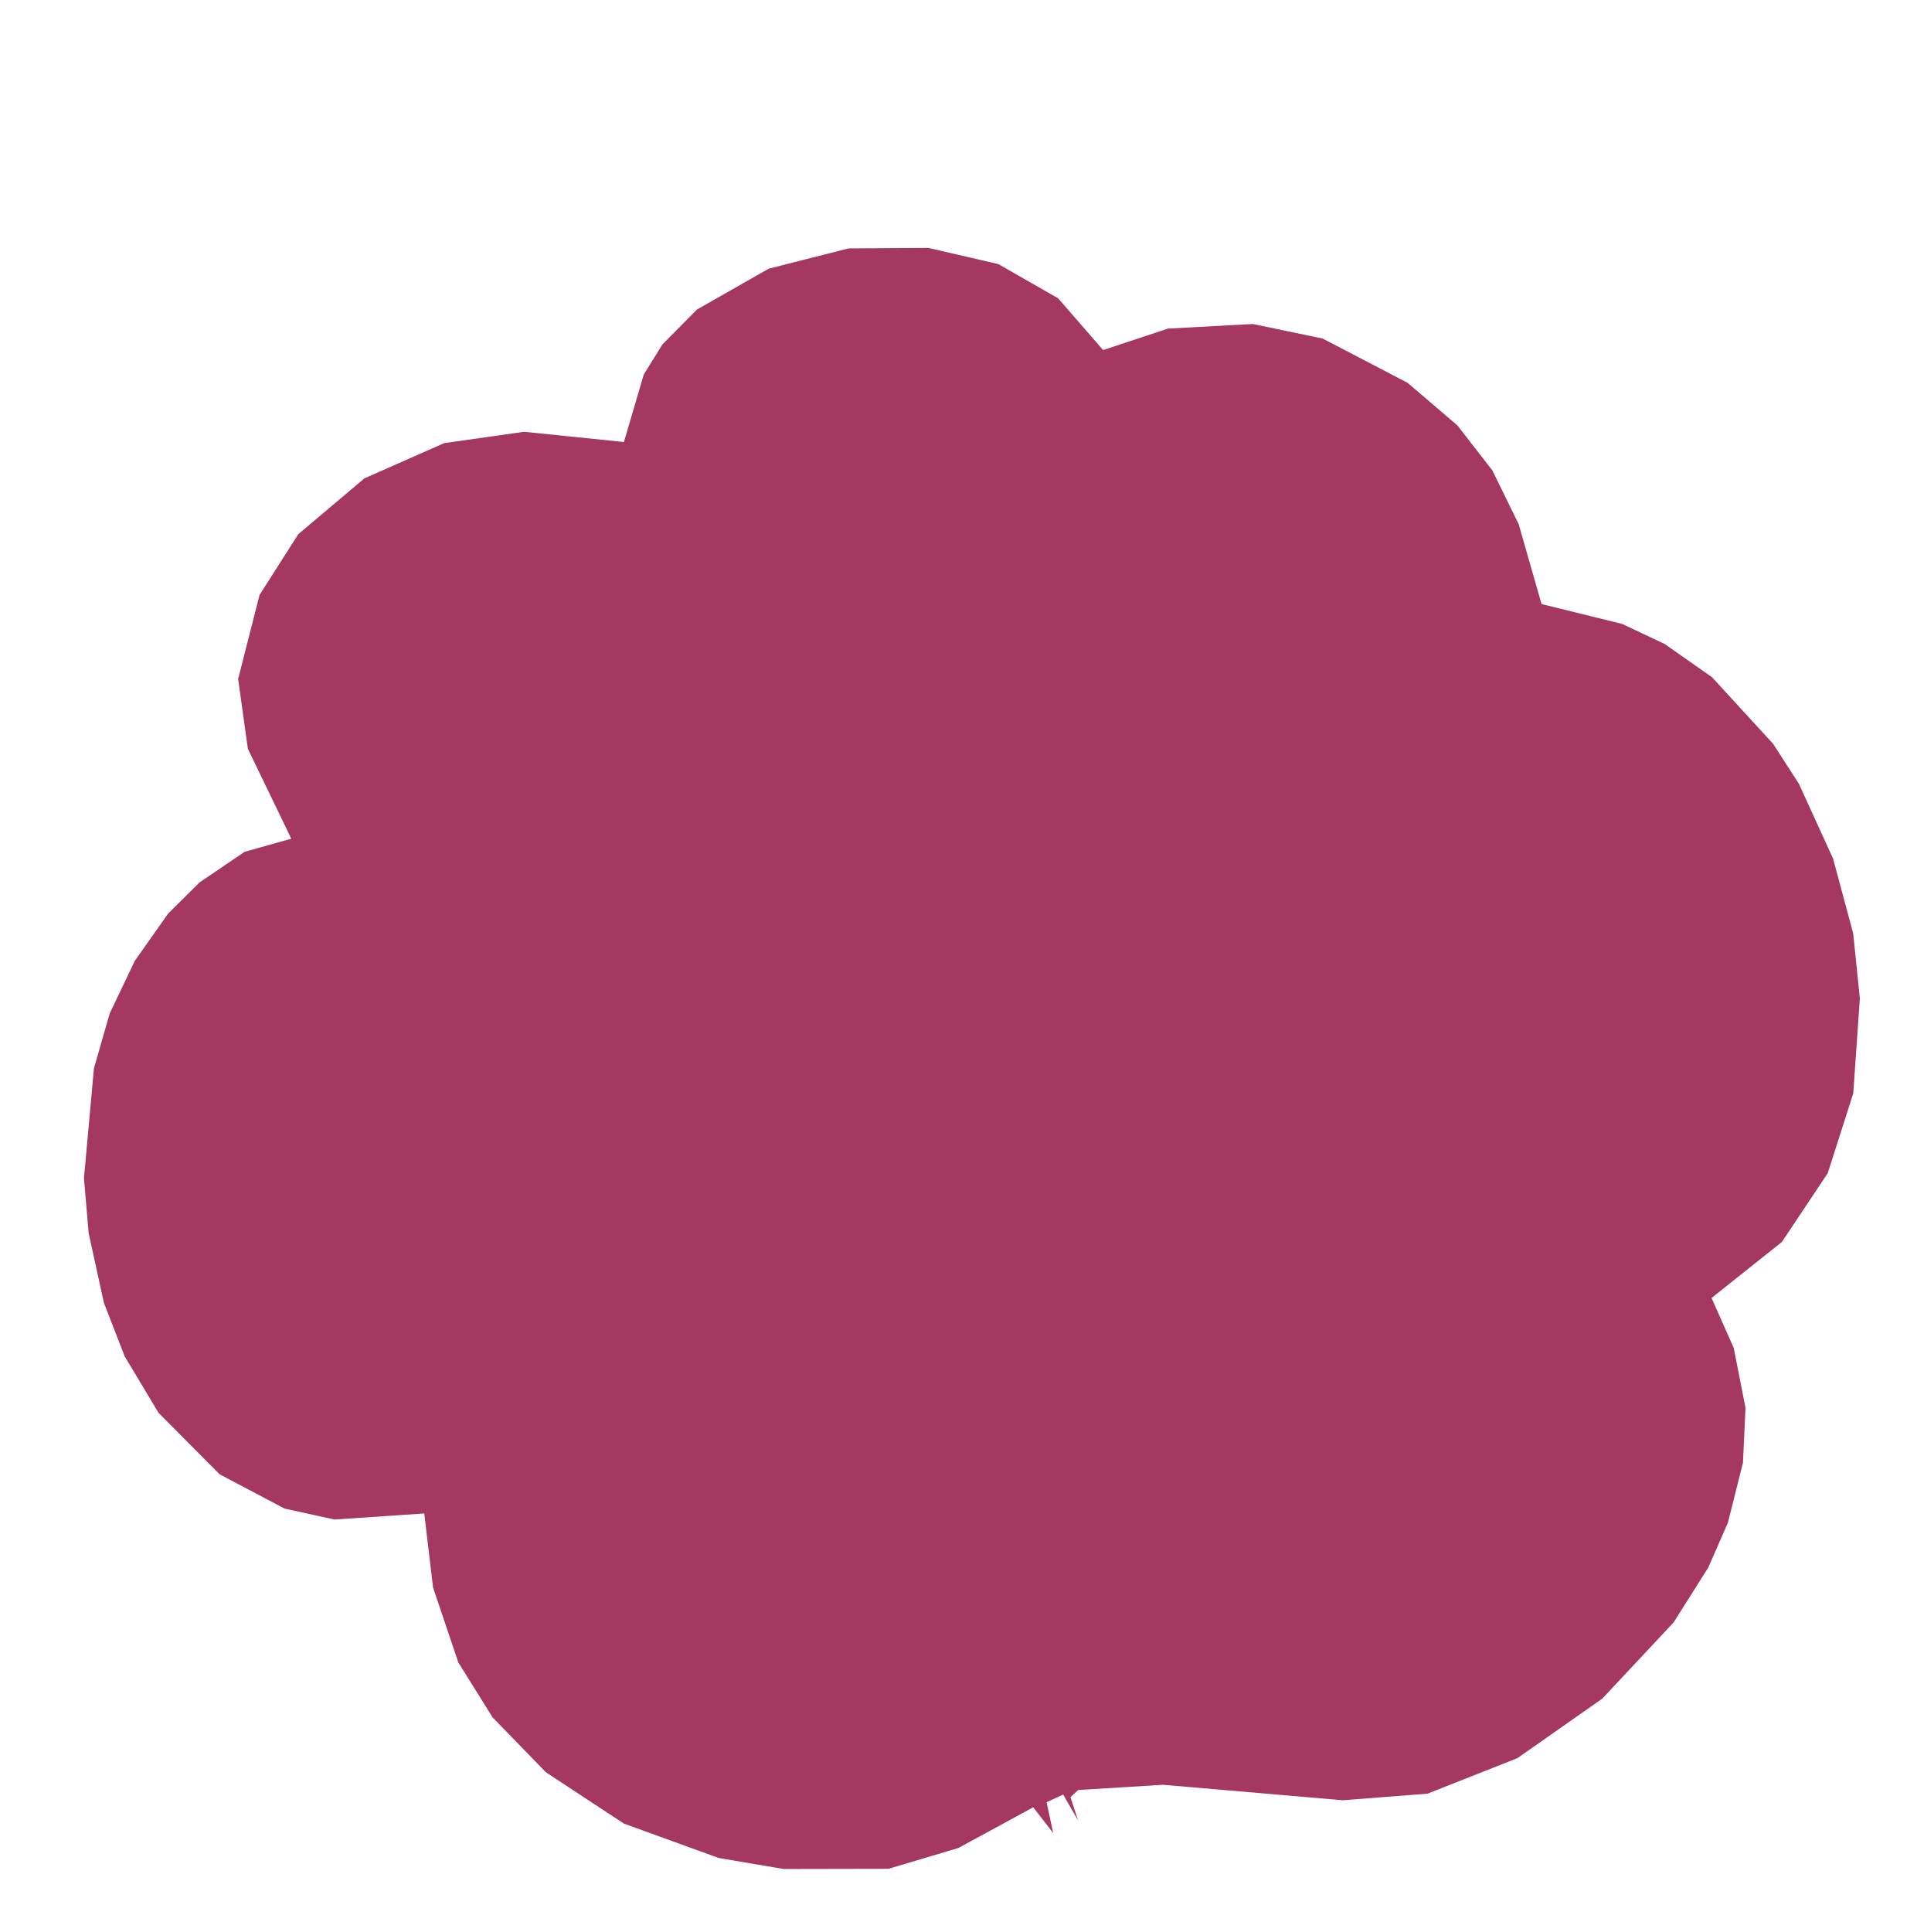
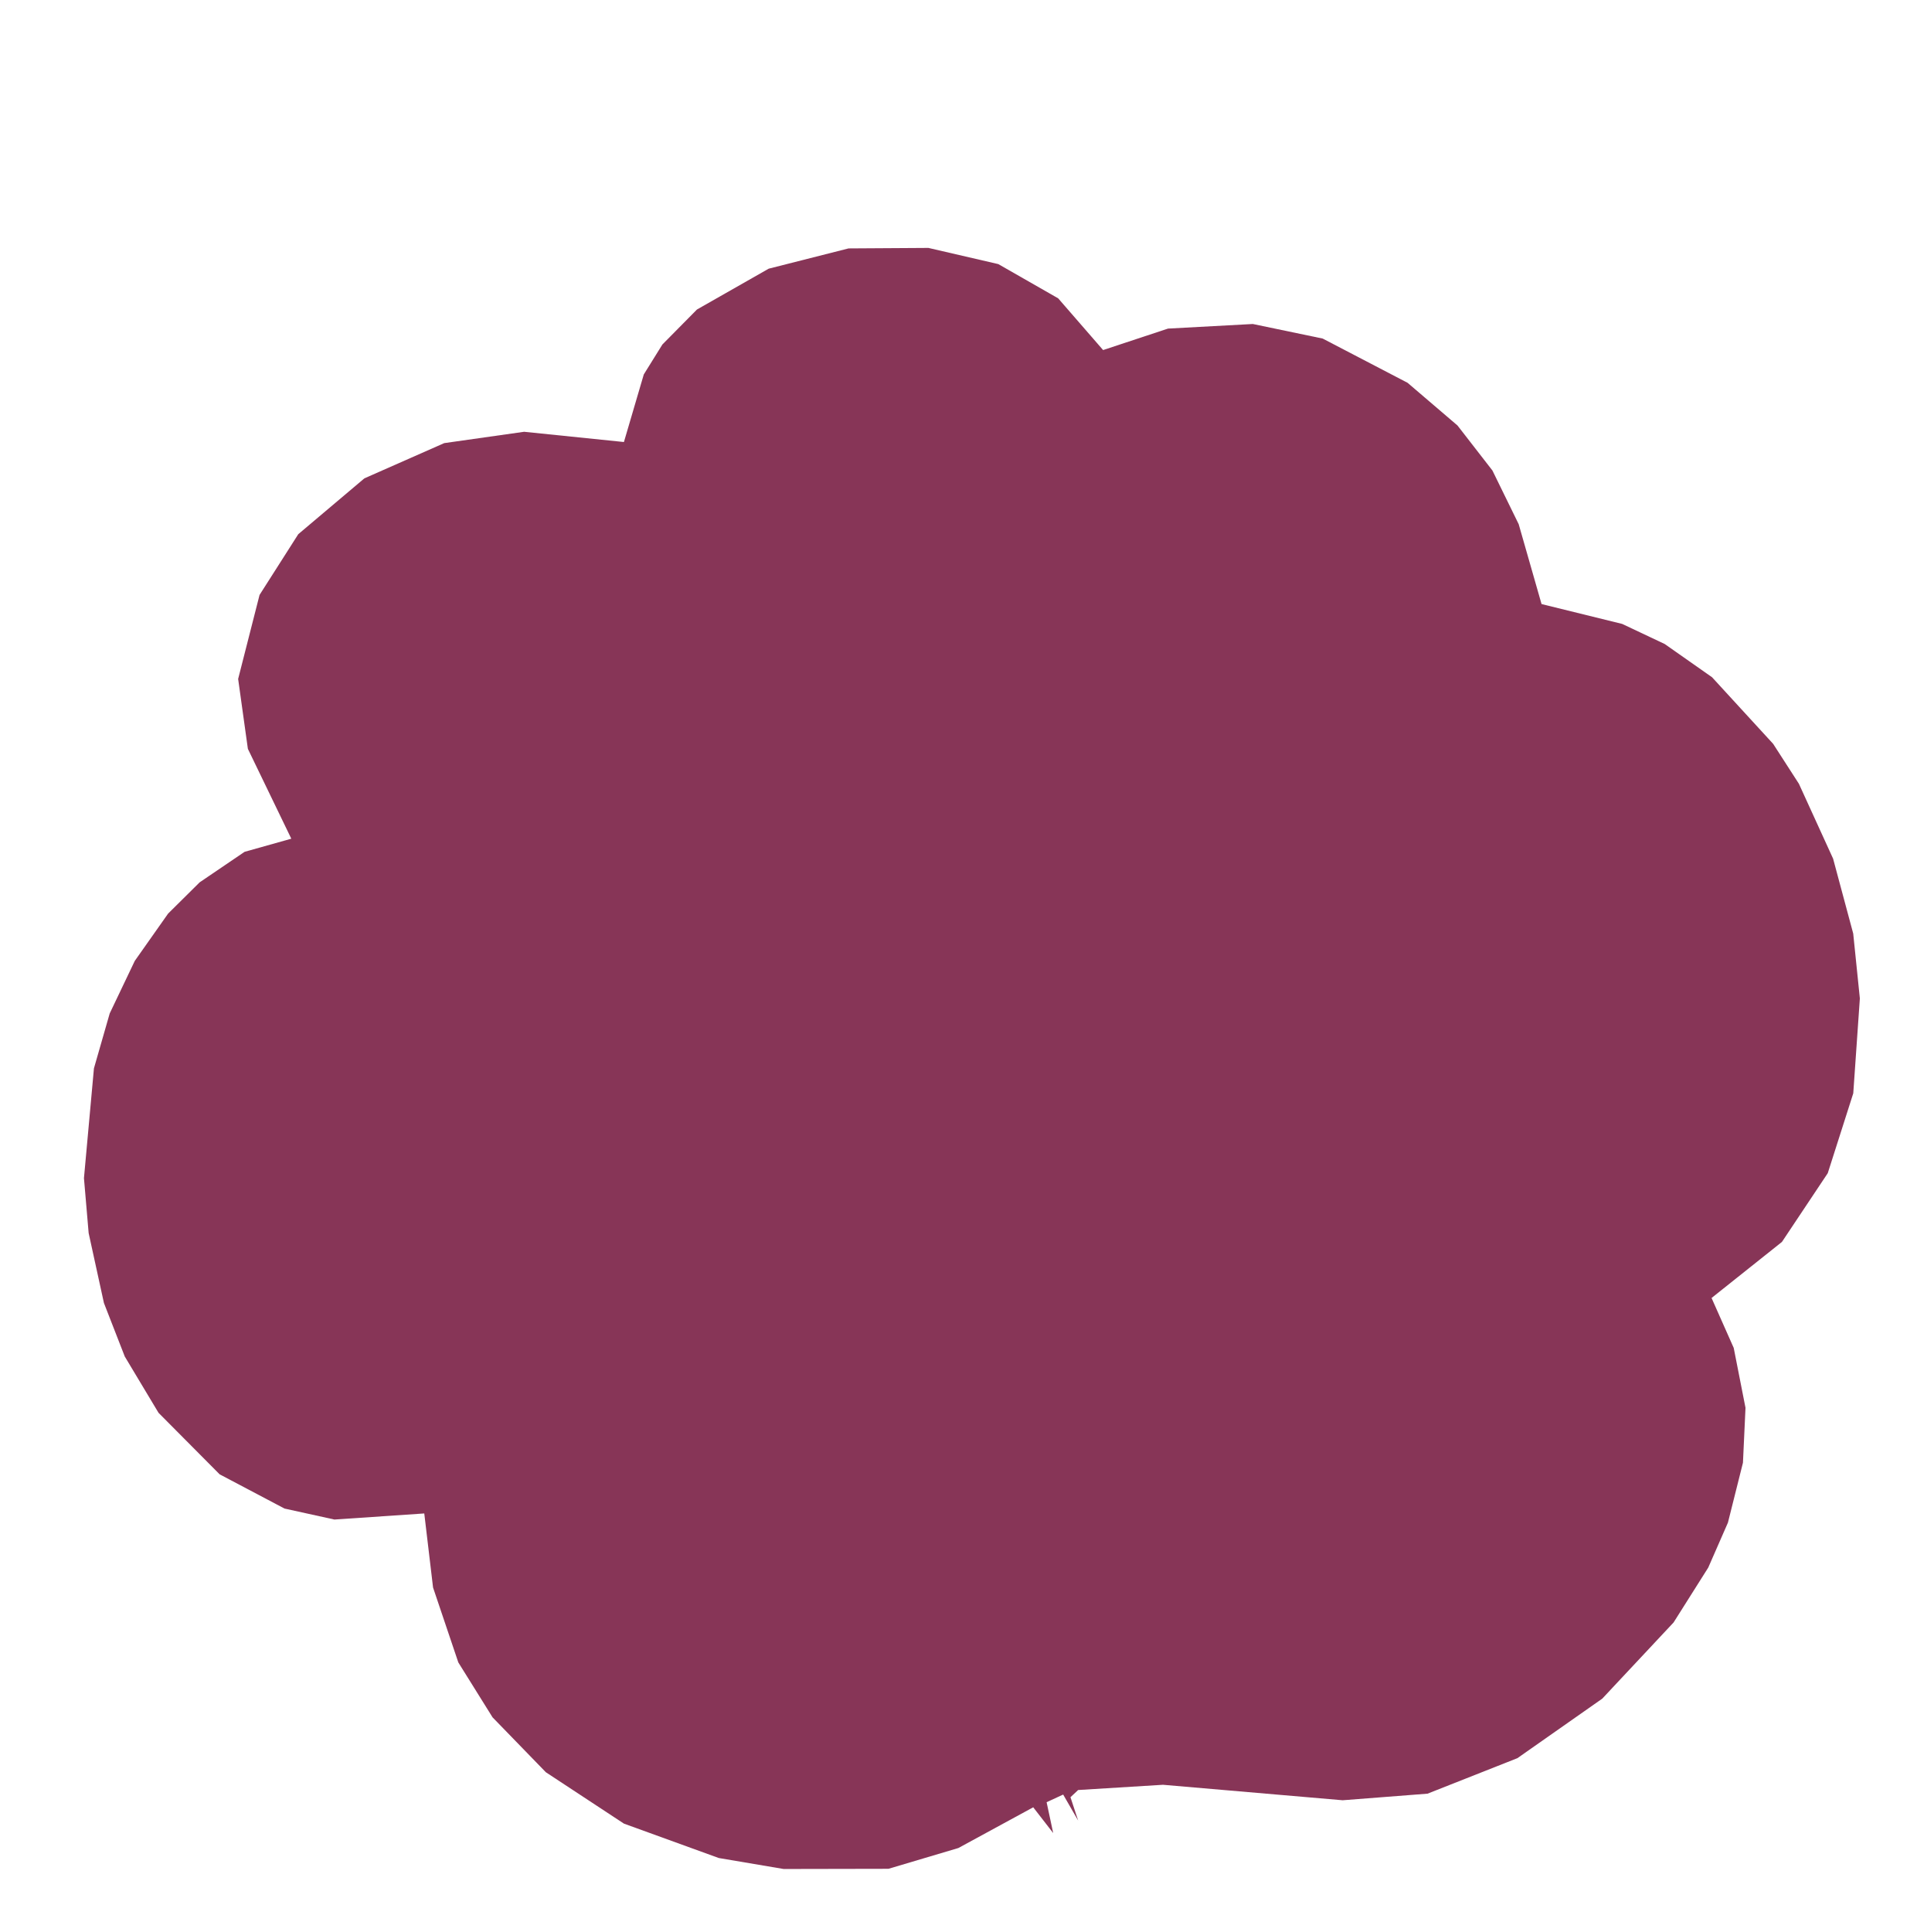
<svg xmlns="http://www.w3.org/2000/svg" viewBox="0 0 384 387" role="img" aria-label="Cookie-shaped card">
-   <path fill="#A53860" d="M 372.61 200.00 L 371.29 219.00 L 366.18 235.00 L 357.00 248.77 L 342.90 260.00 L 347.34 270.00 L 349.70 282.00 L 349.19 293.00 L 346.18 305.00 L 342.24 314.00 L 335.29 325.00 L 321.00 340.26 L 304.00 352.18 L 286.00 359.29 L 269.00 360.61 L 233.00 357.51 L 216.00 358.56 L 214.46 360.00 L 216.00 364.68 L 213.00 359.47 L 209.68 361.00 L 211.00 367.18 L 207.00 362.02 L 192.00 370.18 L 178.00 374.34 L 157.00 374.38 L 144.00 372.18 L 125.00 365.29 L 109.36 355.00 L 98.68 344.00 L 91.82 333.00 L 86.76 318.00 L 85.00 303.16 L 67.00 304.38 L 57.00 302.18 L 44.00 295.32 L 31.76 283.00 L 25.00 271.73 L 20.82 261.00 L 17.76 247.00 L 16.82 236.00 L 18.82 214.00 L 21.98 203.00 L 27.00 192.48 L 33.68 183.00 L 40.00 176.74 L 49.00 170.63 L 58.36 168.00 L 49.66 150.00 L 47.71 136.00 L 52.00 119.17 L 59.76 107.00 L 73.00 95.82 L 89.00 88.76 L 105.00 86.49 L 125.00 88.54 L 128.98 75.00 L 132.71 69.00 L 139.63 62.00 L 154.00 53.82 L 170.00 49.76 L 186.00 49.66 L 200.00 52.90 L 212.00 59.76 L 221.00 70.12 L 234.00 65.82 L 251.00 64.90 L 265.00 67.82 L 282.00 76.68 L 292.00 85.23 L 299.00 94.25 L 304.26 105.00 L 308.84 121.00 L 325.00 124.98 L 333.51 129.00 L 343.00 135.66 L 355.24 149.00 L 360.40 157.00 L 367.25 172.00 L 371.28 187.00 Z" />
+   <path fill="#7A1F45" fill-opacity="0.9" d="M 372.61 200.00 L 371.29 219.00 L 366.18 235.00 L 357.00 248.77 L 342.90 260.00 L 347.34 270.00 L 349.70 282.00 L 349.19 293.00 L 346.18 305.00 L 342.24 314.00 L 335.29 325.00 L 321.00 340.26 L 304.00 352.18 L 286.00 359.29 L 269.00 360.61 L 233.00 357.51 L 216.00 358.56 L 214.46 360.00 L 216.00 364.68 L 213.00 359.47 L 209.68 361.00 L 211.00 367.18 L 207.00 362.02 L 192.00 370.18 L 178.00 374.34 L 157.00 374.38 L 144.00 372.18 L 125.00 365.29 L 109.36 355.00 L 98.68 344.00 L 91.82 333.00 L 86.76 318.00 L 85.00 303.16 L 67.00 304.38 L 57.00 302.18 L 44.00 295.32 L 31.76 283.00 L 25.00 271.73 L 20.82 261.00 L 17.76 247.00 L 16.82 236.00 L 18.82 214.00 L 21.98 203.00 L 27.00 192.48 L 33.68 183.00 L 40.00 176.74 L 49.00 170.63 L 58.36 168.00 L 49.66 150.00 L 47.71 136.00 L 52.00 119.17 L 59.76 107.00 L 73.00 95.82 L 89.00 88.76 L 105.00 86.49 L 125.00 88.54 L 128.98 75.00 L 132.71 69.00 L 139.63 62.00 L 154.00 53.82 L 170.00 49.76 L 186.00 49.66 L 200.00 52.90 L 212.00 59.76 L 221.00 70.12 L 234.00 65.82 L 251.00 64.90 L 265.00 67.82 L 282.00 76.68 L 292.00 85.23 L 299.00 94.25 L 304.26 105.00 L 308.84 121.00 L 325.00 124.98 L 333.51 129.00 L 343.00 135.66 L 355.24 149.00 L 360.40 157.00 L 367.25 172.00 L 371.28 187.00 Z" />
</svg>
